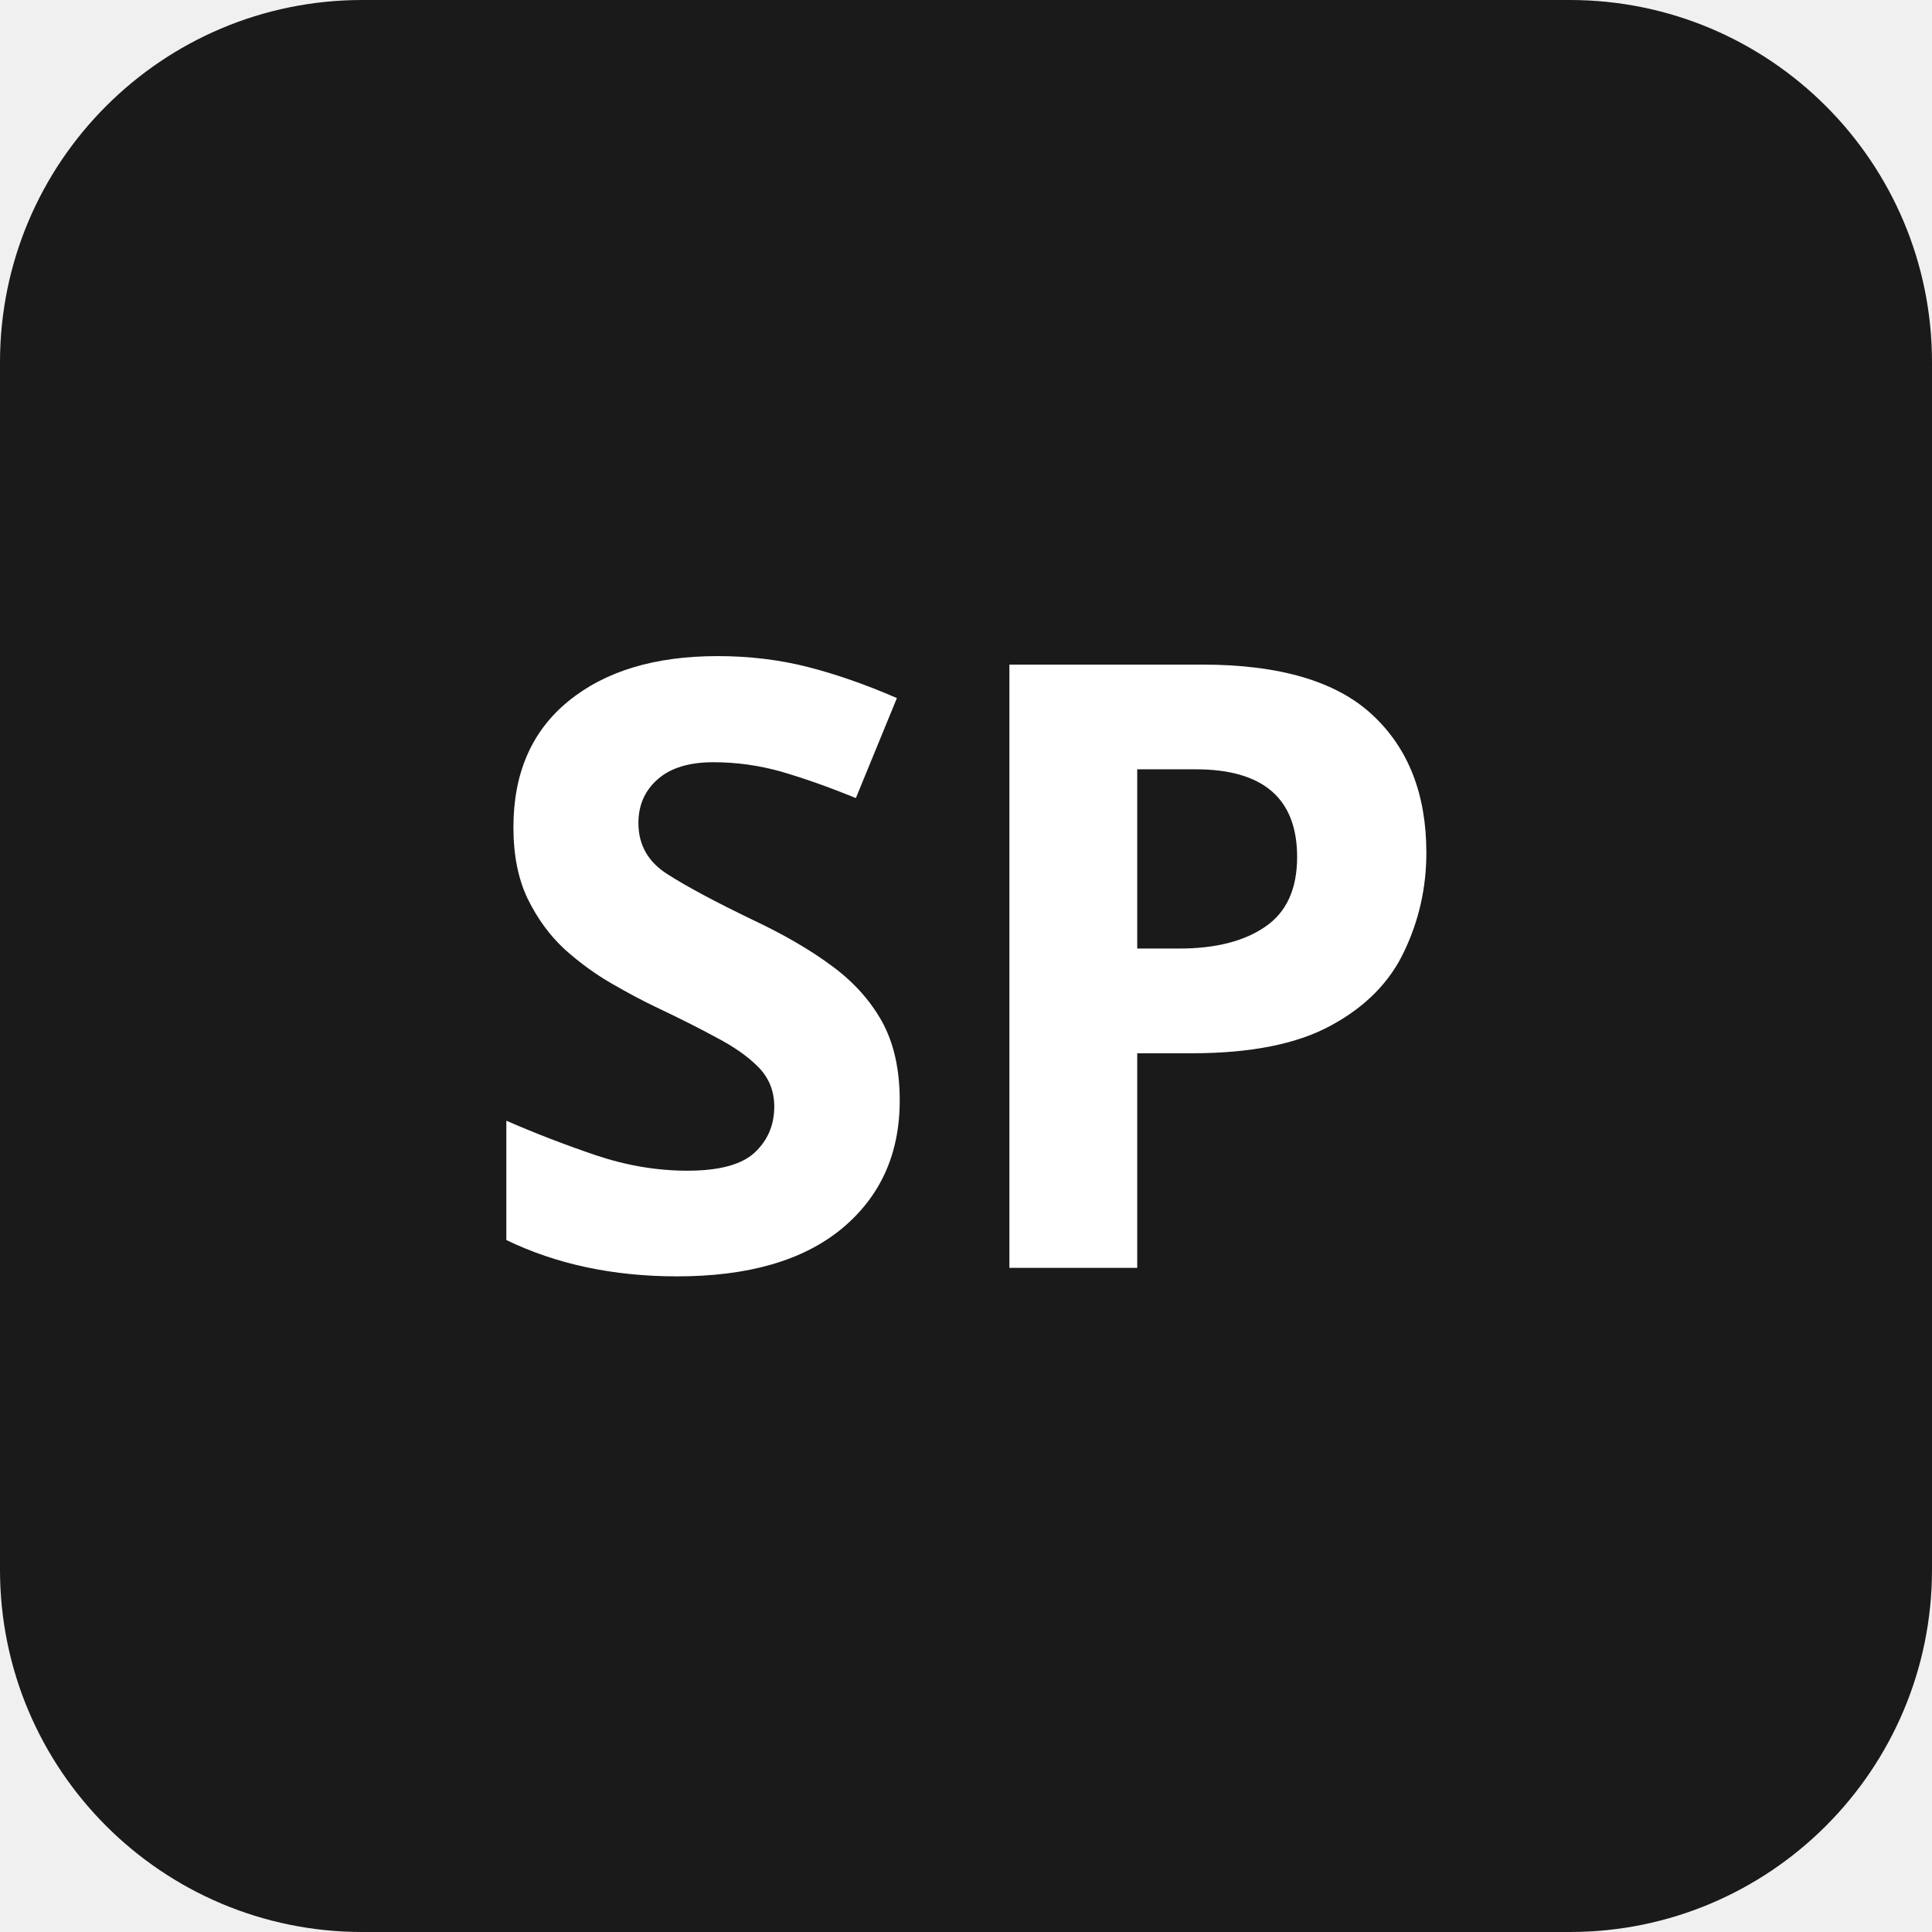
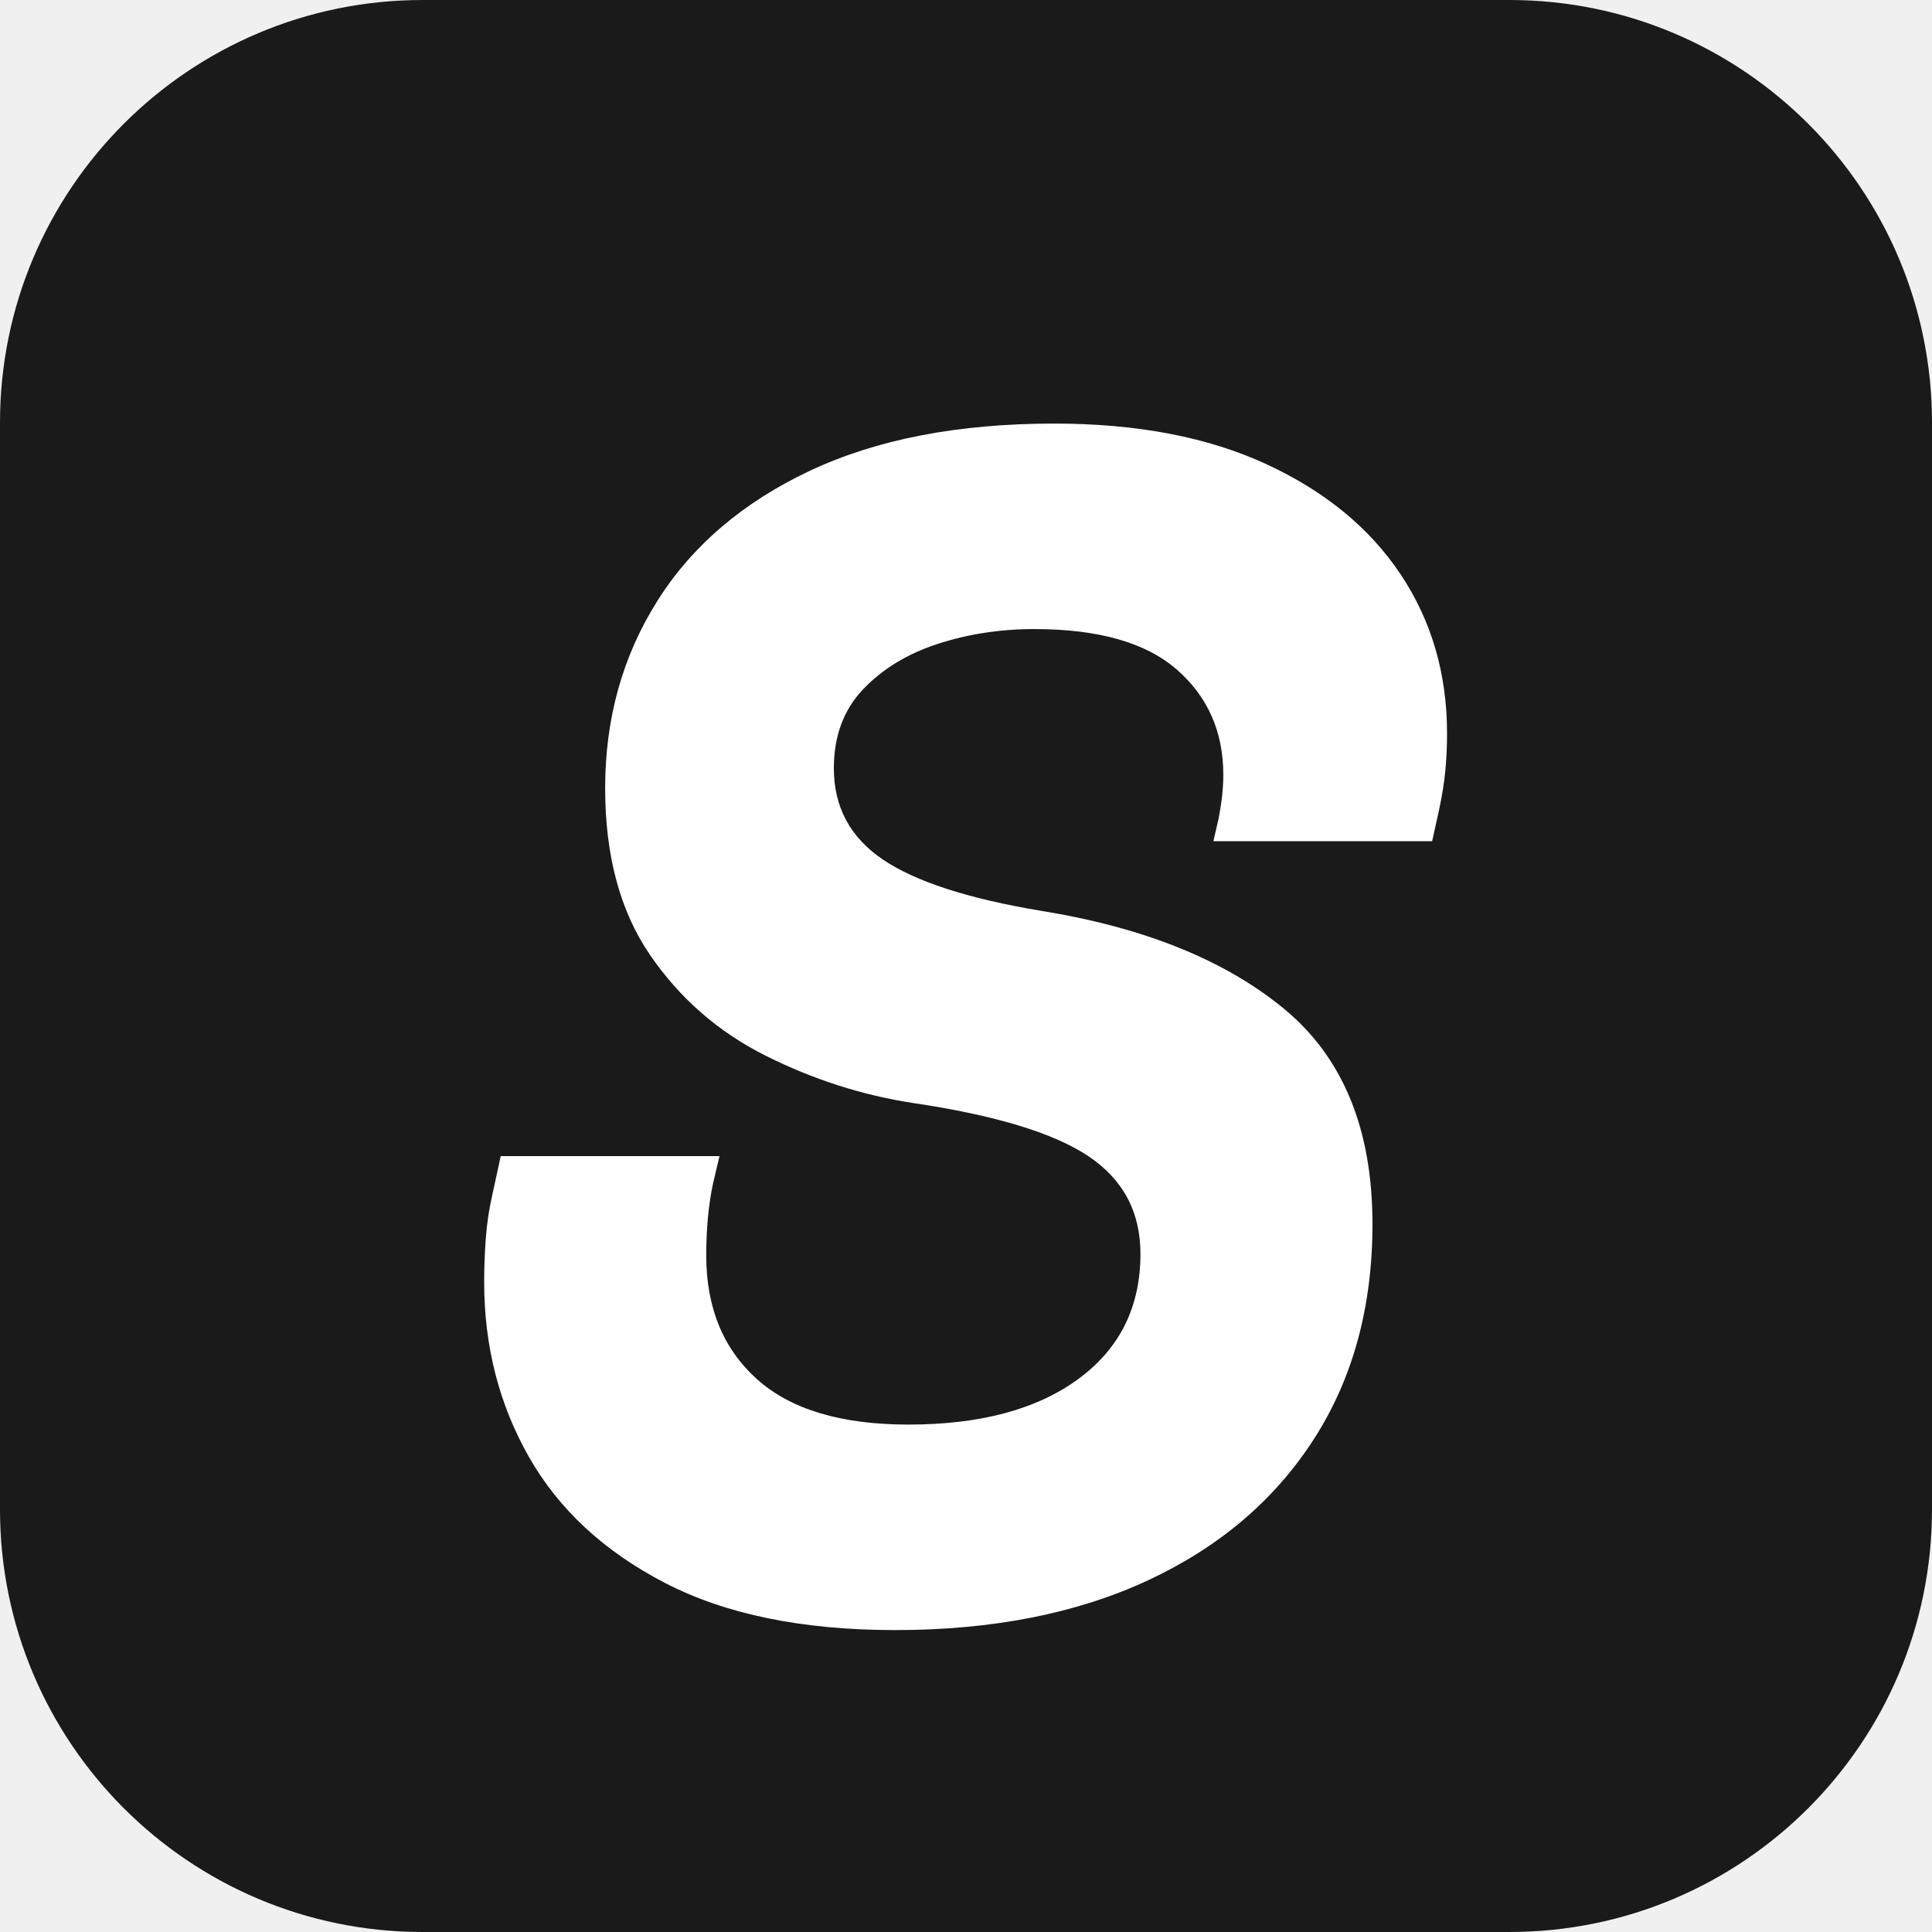
<svg xmlns="http://www.w3.org/2000/svg" viewBox="0 0 64 64">
-   <rect width="64" height="64" rx="12" fill="#1a1a1a" />
-   <text x="32" y="42" font-family="system-ui, sans-serif" font-size="28" font-weight="600" fill="#fff" text-anchor="middle">SP</text>
+   <rect width="64" height="64" rx="14" fill="#1a1a1a" />
+   <path d="M262 -14Q178 -14 123.0 14.5Q68 43 41.0 90.5Q14 138 14 196Q14 209 15.0 222.5Q16 236 19 249L24 272H156L152 255Q148 236 148 212Q148 165 178.5 137.5Q209 110 270 110Q335 110 372.5 137.5Q410 165 410 213Q410 251 378.5 272.0Q347 293 273 304Q227 311 184.0 332.5Q141 354 114.0 393.5Q87 433 87 494Q87 557 118.5 607.0Q150 657 210.5 685.5Q271 714 358 714Q433 714 486.0 689.5Q539 665 567.0 623.0Q595 581 595 527Q595 516 594.0 505.0Q593 494 590 480L586 462H454L457 475Q460 490 460 502Q460 541 432.0 565.5Q404 590 346 590Q315 590 287.5 581.0Q260 572 242.5 553.5Q225 535 225 506Q225 471 254.5 451.0Q284 431 350 420Q443 405 496.5 361.0Q550 317 550 231Q550 156 514.5 101.0Q479 46 414.5 16.0Q350 -14 262 -14Z" fill="#ffffff" transform="translate(15.27,53.23) scale(0.0549,-0.0549)" />
</svg>
